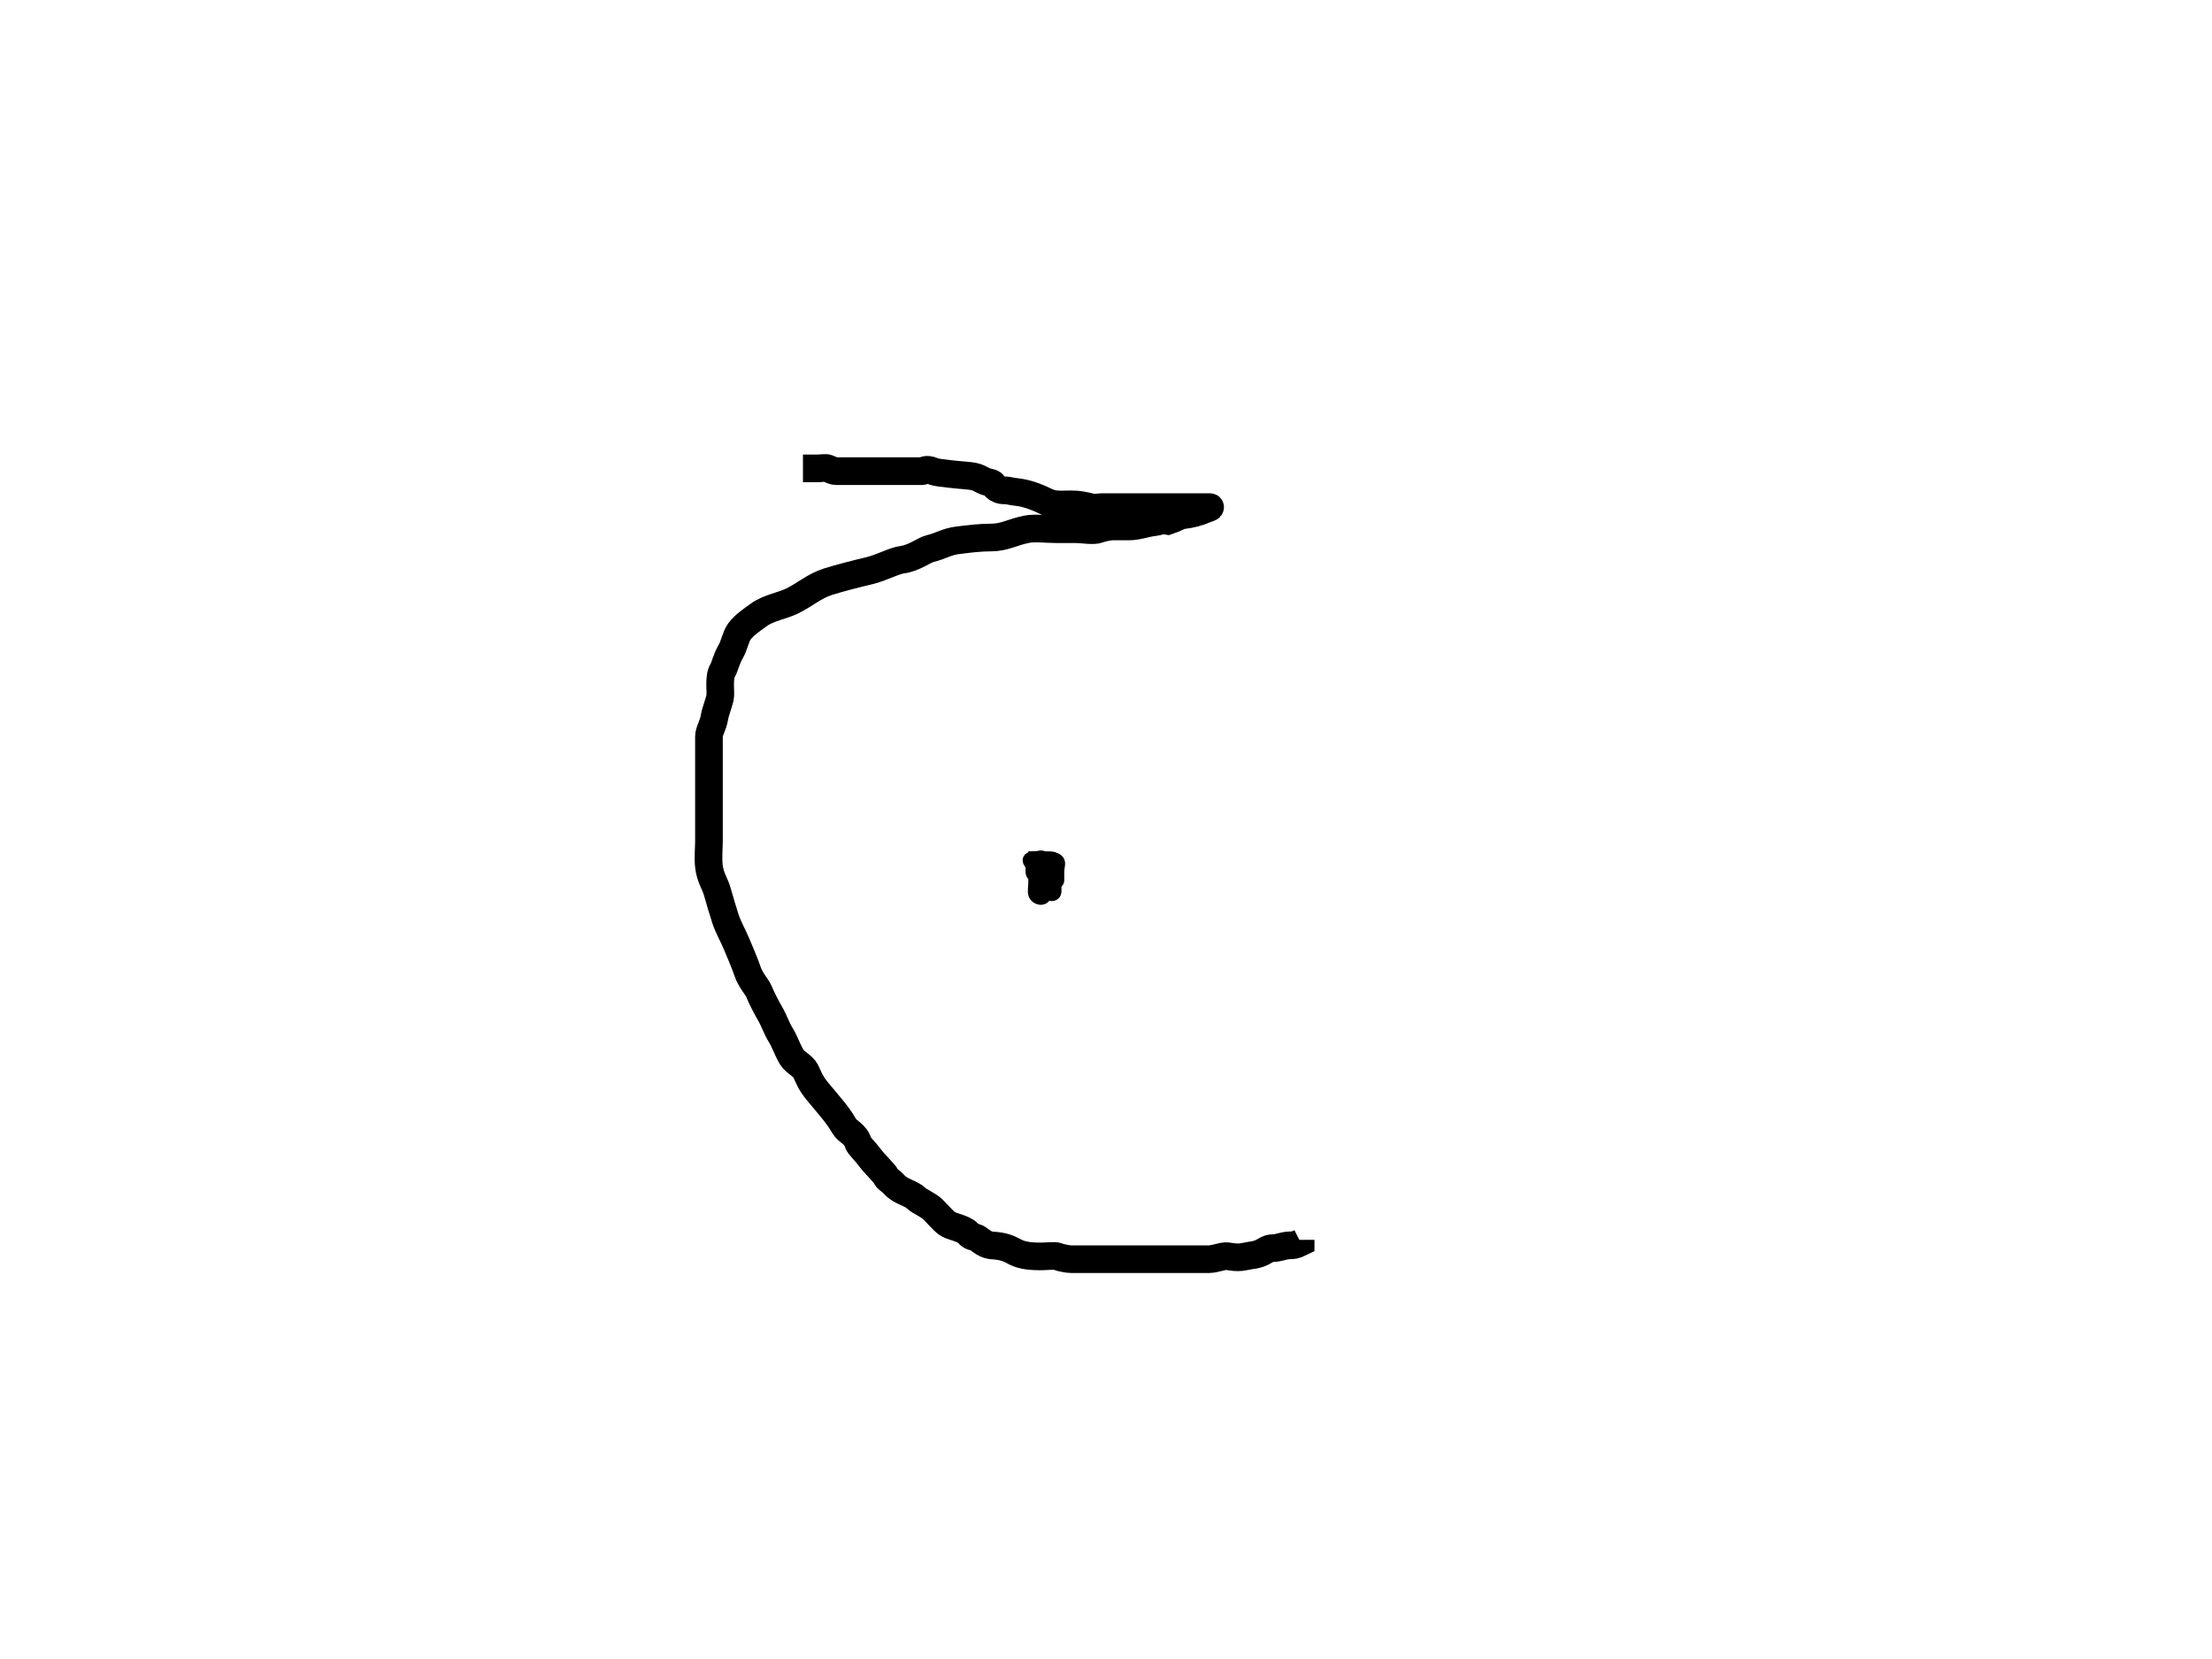
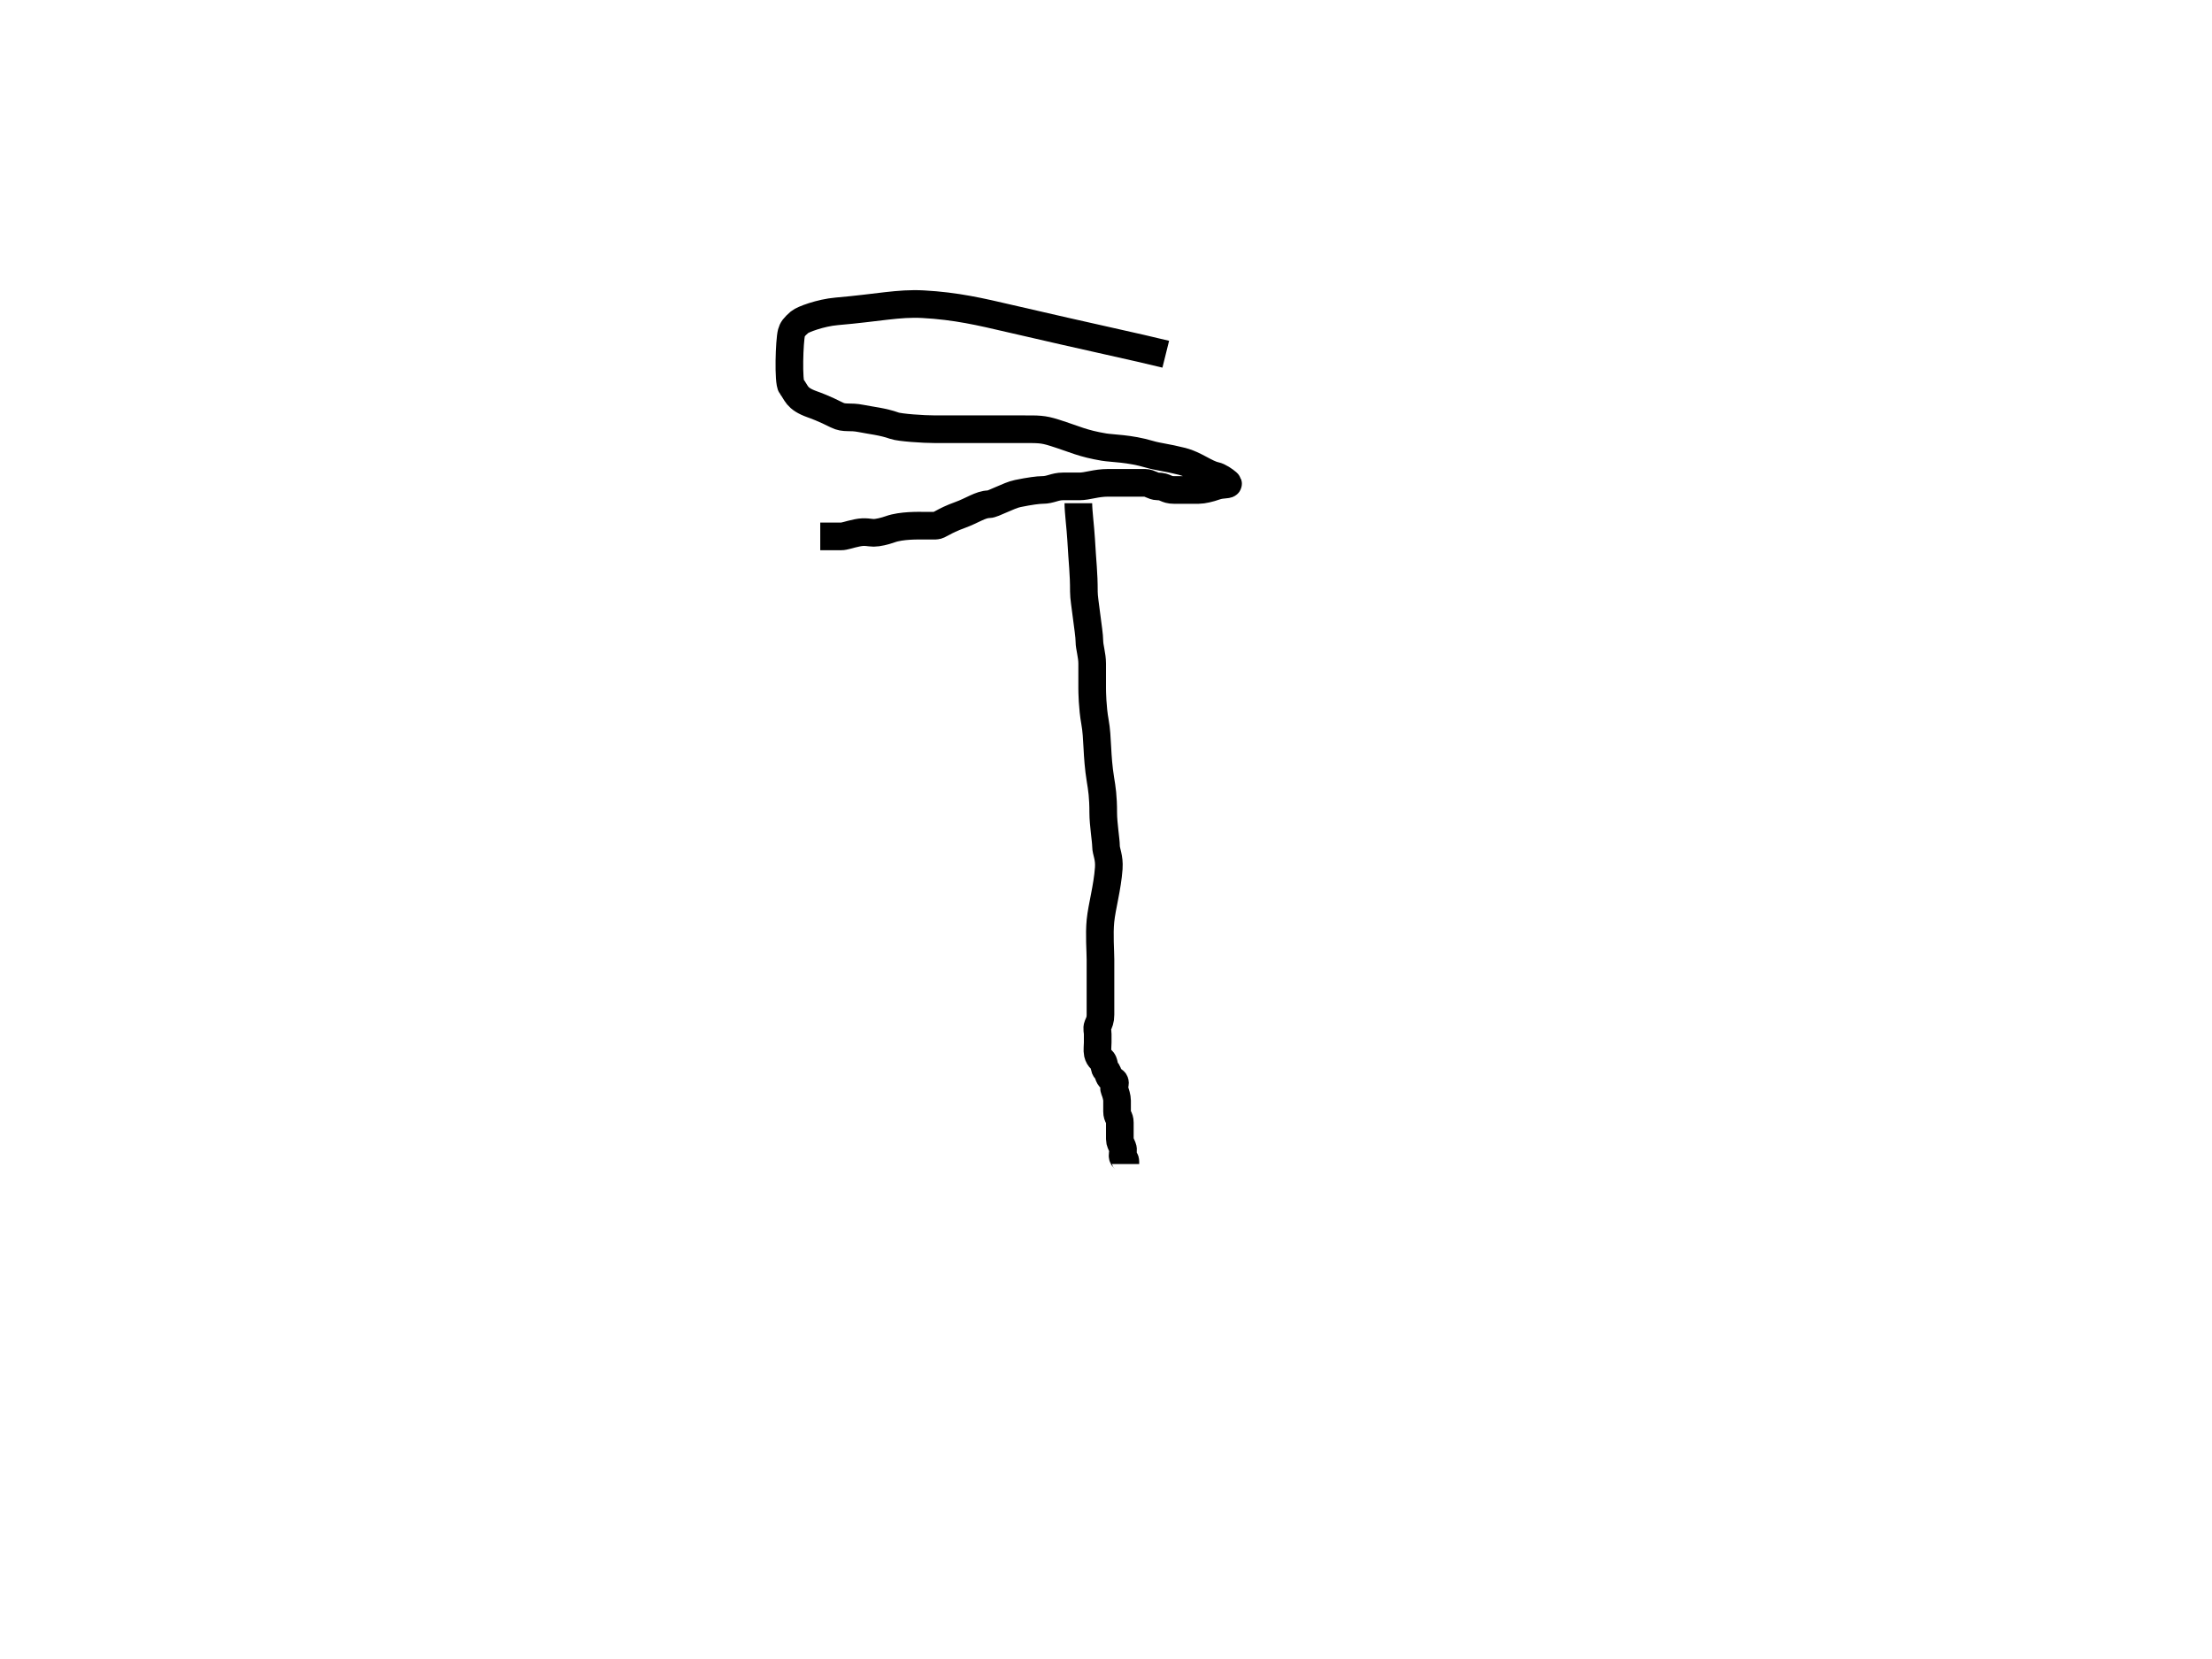
<svg xmlns="http://www.w3.org/2000/svg" width="800" height="600">
  <g>
-     <path stroke-width="10" d="m290.4,169.4c0,0 1,0 2,0c1,0 2,0 3,0c2,0 3.076,-0.383 4,0c1.307,0.541 2,1 3,1c0,0 1,0 2,0c1,0 2,0 3,0c2,0 3,0 5,0c2,0 5,0 9,0c2,0 5,0 8,0c1,0 2,0 4,0c1,0 1.228,-1.148 4,0c1.307,0.541 4.015,0.756 6,1c4.092,0.504 7.053,0.54 9,1c2.176,0.514 2.824,1.486 5,2c0.973,0.23 1.415,0.189 2,1c1.849,2.565 4.027,1.77 5,2c2.176,0.514 4.053,0.54 6,1c2.176,0.514 4.761,1.416 8,3c2.841,1.389 5,1 9,1c3,0 4.824,0.486 7,1c1.946,0.46 3,0 4,0c2,0 3,0 5,0c2,0 4,0 7,0c1,0 2,0 3,0c1,0 1,0 3,0c2,0 4,0 6,0c1,0 3,0 4,0c0,0 1,0 4,0c2,0 6,0 7,0c1,0 -0.693,0.459 -2,1c-1.848,0.765 -3.908,1.496 -8,2c-0.992,0.122 -2,1 -5,2c0,0 -2.076,-0.383 -3,0c-1.307,0.541 -2.08,0.311 -5,1c-2.176,0.514 -4,1 -6,1c-2,0 -4,0 -6,0c-1,0 -3.693,0.459 -5,1c-1.848,0.765 -6,0 -8,0c-2,0 -4,0 -7,0c-4,0 -8.054,-0.567 -11,0c-5.288,1.018 -8,3 -13,3c-4,0 -8.03,0.511 -12,1c-4.092,0.504 -6.107,2.081 -10,3c-2.176,0.514 -5.908,3.496 -10,4c-2.978,0.367 -7.647,2.973 -12,4c-3.893,0.919 -11.077,2.731 -15,4c-5.124,1.657 -8.485,4.851 -13,7c-3.723,1.772 -8.372,2.385 -12,5c-2.295,1.654 -5.346,3.705 -7,6c-1.307,1.814 -1.878,5.066 -3,7c-1.81,3.118 -2.256,5.797 -3,7c-1.663,2.69 -0.54,8.053 -1,10c-0.514,2.176 -1.68,5.026 -2,7c-0.507,3.121 -2,5 -2,7c0,2 0,4 0,6c0,2 0,7 0,9c0,3 0,6 0,9c0,2 0,4 0,7c0,3 0,5 0,7c0,2 -0.367,6.022 0,9c0.504,4.092 2.116,5.964 3,9c1.153,3.959 2,7 3,10c1,3 2.79,6.078 4,9c0.856,2.066 3,7 4,10c1,3 3.459,5.693 4,7c1.148,2.772 2.878,6.066 4,8c1.81,3.118 2.337,5.31 4,8c1.487,2.406 2.423,5.448 4,8c1.176,1.902 4,3 5,5c1,2 1.42,3.784 4,7c1.399,1.744 2.714,3.212 5,6c1.793,2.187 3.19,3.882 5,7c1.122,1.934 3.955,2.549 5,6c0.29,0.957 2.693,3.186 4,5c1.654,2.295 5.617,6.076 6,7c0.541,1.307 1.52,1.324 3,3c2.386,2.703 6,3 8,5c1,1 4.419,2.419 6,4c1.581,1.581 3.853,4.173 5,5c1.814,1.307 4.31,1.337 7,3c1.203,0.744 0.824,1.486 3,2c1.946,0.46 2.879,2.493 6,3c0.987,0.16 4.412,-0.031 8,2c2.461,1.394 5,2 10,2c2,0 5.076,-0.383 6,0c1.307,0.541 4,1 5,1c3,0 6,0 9,0c2,0 7,0 10,0c3,0 5,0 8,0c3,0 6,0 8,0c3,0 7,0 8,0c2,0 5,0 7,0c1,0 2.824,-0.486 5,-1c1.946,-0.46 4.107,0.919 8,0c2.176,-0.514 4.31,-0.337 7,-2c1.203,-0.744 2,-1 3,-1c2,0 4,-1 6,-1c1,0 2,0 4,-1l0,-1" id="svg_9" stroke="#000" fill="none" />
-     <path stroke-width="5" d="m374.4,312.4c0,0 -0.707,-0.293 0,-1c0.707,-0.707 1,-1 2,-1c1,0 1.293,0.293 2,1c0.707,0.707 0,2 0,3c0,0 0,1 0,2c0,1 0,2 -1,2c-1,0 -2,0 -2,-1c0,-1 0,-2 0,-3c0,-1 1,-3 0,-3c-1,0 0,2 -1,2c0,0 -1.459,-0.693 -2,-2c-0.383,-0.924 1,-1 2,-1c0,0 4,0 5,0c1,0 2.293,0.293 3,1c0.707,0.707 0,2 0,4c0,1 0,2 0,3c0,0 0,1 -2,1c-1,0 -2.076,-0.617 -3,-1c-1.307,-0.541 -2.293,-1.293 -3,-2c-0.707,-0.707 0,-1 0,-2c0,0 0,-1 0,-1c1,0 2,1 3,1c0,0 0,1 0,2c0,2 0,3 0,4c0,2 0.707,3.293 0,4c-0.707,0.707 -2.459,0.307 -3,-1c-0.383,-0.924 0,-3 0,-4c0,-1 0,-1 0,-2c0,-1 1,-1 1,-2c0,-1 1,-1 2,-1c1,0 1,1 1,1c1,0 0.293,1.293 1,2c0.707,0.707 1,1 1,1c0,1 -1.293,1.707 -2,1c-0.707,-0.707 -1.459,-0.693 -2,-2c-0.383,-0.924 0,-2 0,-3c0,0 -0.707,-1.293 0,-2c0.707,-0.707 2,0 2,0c1,0 0.293,1.293 1,2c0.707,0.707 1,0 1,1c0,1 0,2 0,3c0,0 0,1 0,2c0,1 -0.293,1.293 -1,2c-0.707,0.707 -1,0 -1,0c-1,0 -2,-2 -2,-3c0,-1 0,-1 0,-3c0,-1 0,-2 0,-2c0,-1 0,-2 1,-2c1,0 0.293,0.293 1,1c0.707,0.707 1.293,0.293 2,1c0.707,0.707 1,1 1,2c0,1 0,2 0,3c0,1 0,2 0,3c0,0 0,1 -1,1c-1,0 -2,-1 -2,-1c0,-1 0,-2 0,-3c0,-1 0,-1 0,-2c0,-1 0,-2 0,-3c0,-1 0,-2 0,-3c0,-1 0,-1 1,-1c1,0 2,0 2,1c0,1 0,2 0,3c0,1 0,2 0,3c0,1 0.707,1.293 0,2c-0.707,0.707 -2,0 -3,0c0,0 -0.693,-0.459 -2,-1c-0.924,-0.383 -2,0 -2,0c0,-1 0,-2 0,-4c0,0 0,-2 0,-3c0,-1 0,-1 0,-1c1,0 2.293,-0.707 3,0c0.707,0.707 1,1 1,2c0,0 0,1 0,2c0,1 0,2 0,3c0,1 0,1 0,2c0,2 0,3 0,3c0,0 -1.076,0.383 -2,0c-1.307,-0.541 -2,-2 -2,-3c0,-1 0,-1 0,-2c0,-1 -1,-1 -1,-2c0,-1 0,-1 0,-3l0,-1" id="svg_10" stroke="#000" fill="none" />
+     <path stroke-width="10" d="m390,182c0,3 0.779,9.006 1,13c0.501,9.042 1,12 1,19c0,2 0.496,4.908 1,9c0.367,2.978 1,7 1,9c0,2 1,5 1,8c0,6 0,8 0,9c0,1 0.081,6.985 1,12c1.097,5.983 0.558,12.116 2,21c0.507,3.121 1,6 1,12c0,4 1,10 1,12c0,2 1.284,4.01 1,8c-0.501,7.053 -2.498,13.926 -3,19c-0.493,4.976 0,11 0,14c0,3 0,5 0,6c0,3 0,5 0,6c0,3 0,5 0,8c0,2 -0.459,2.693 -1,4c-0.383,0.924 0,2 0,3c0,1 0,2 0,3c0,1 -0.23,3.027 0,4c0.514,2.176 1.617,2.076 2,3c0.541,1.307 0.293,2.293 1,3c0.707,0.707 0.617,1.076 1,2c0.541,1.307 1.293,1.293 2,2c0.707,0.707 -0.383,2.076 0,3c0.541,1.307 1,3 1,4c0,1 0,3 0,4c0,2 1,2 1,4c0,1 0,2 0,3c0,1 0,2 0,3c0,1 0.459,1.693 1,3c0.383,0.924 0,2 0,3c0,1 1,1 1,2l0,1" id="svg_1" stroke="#000" fill="none" />
+     <path stroke-width="10" stroke="#000" d="m421.612,128.107c-10.413,-2.584 -26.903,-6.031 -56.526,-12.92c-10.461,-2.433 -19.268,-4.521 -31.238,-5.168c-8.908,-0.482 -16.142,1.286 -31.238,2.584c-5.921,0.509 -12.336,2.962 -13.388,3.876c-2.104,1.827 -2.633,2.619 -2.975,3.876c-0.764,2.812 -1.23,17.898 0,19.38c1.945,2.344 1.607,4.362 7.438,6.46c1.374,0.494 4.286,1.538 8.925,3.876c2.877,1.45 4.582,0.401 8.925,1.292c3.237,0.664 7.777,1.101 11.9,2.584c1.944,0.699 10.413,1.292 14.875,1.292c5.95,0 14.875,0 17.85,0c5.95,0 10.413,0 13.388,0c5.95,0 7.483,-0.113 11.9,1.292c7.522,2.393 9.984,3.852 17.85,5.168c2.921,0.489 9.188,0.446 16.363,2.584c3.146,0.938 6.012,1.095 11.9,2.584c4.516,1.142 8.663,4.504 11.9,5.168c1.448,0.297 3.411,1.67 4.463,2.584c1.052,0.914 -1.714,0.303 -4.463,1.292c-1.944,0.699 -4.463,1.292 -5.95,1.292c-1.488,0 -4.463,0 -8.925,0c-2.975,0 -2.975,-1.292 -5.95,-1.292c-1.488,0 -2.975,-1.292 -4.463,-1.292c-4.463,0 -5.95,0 -8.925,0c-1.488,0 -2.975,0 -4.463,0c-4.463,0 -7.438,1.292 -10.413,1.292c-1.488,0 -4.463,0 -5.95,0c-2.975,0 -4.463,1.292 -7.438,1.292c-1.488,0 -4.582,0.401 -8.925,1.292c-3.237,0.664 -8.925,3.876 -10.413,3.876c-2.975,0 -6.067,2.313 -10.413,3.876c-6.146,2.211 -7.438,3.876 -8.925,3.876c-1.488,0 -2.975,0 -4.463,0c-1.488,0 -7.777,-0.191 -11.9,1.292c-1.944,0.699 -4.463,1.292 -5.95,1.292c-1.488,0 -3.055,-0.594 -5.95,0c-3.237,0.664 -4.463,1.292 -5.95,1.292c-1.488,0 -2.975,0 -4.463,0l-1.488,0l-1.488,0" id="svg_2" fill="none" />
  </g>
</svg>
